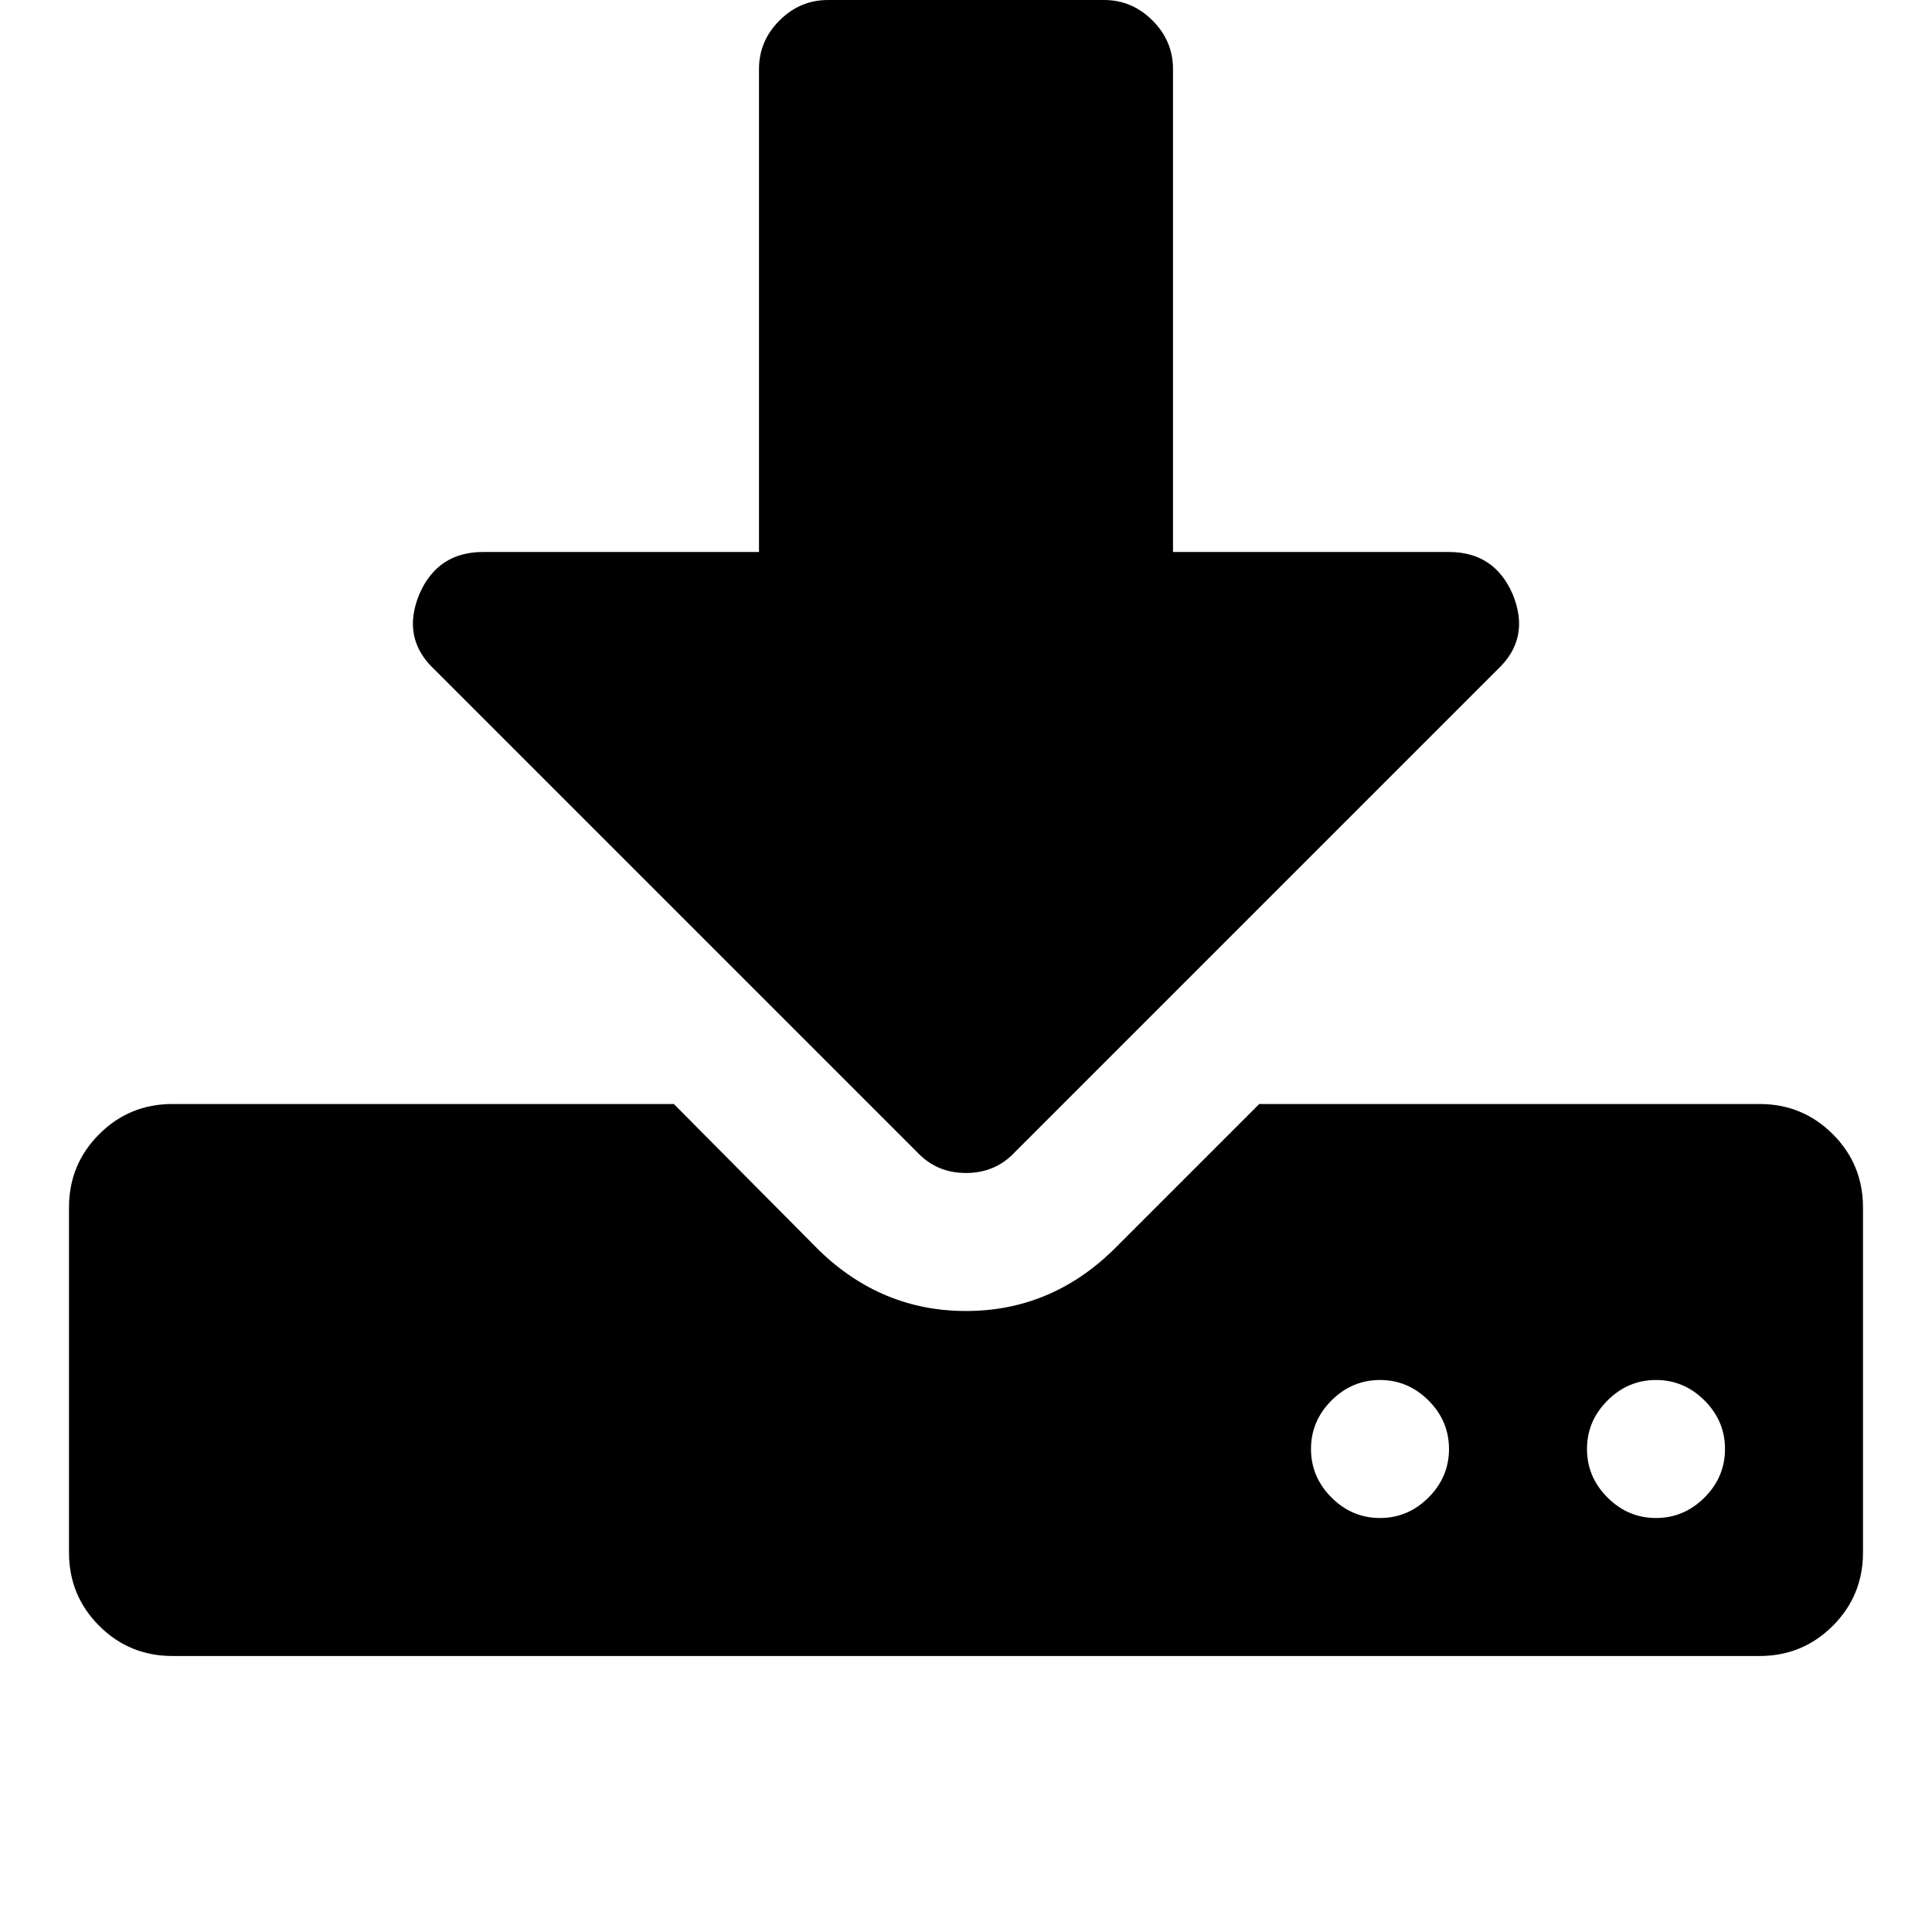
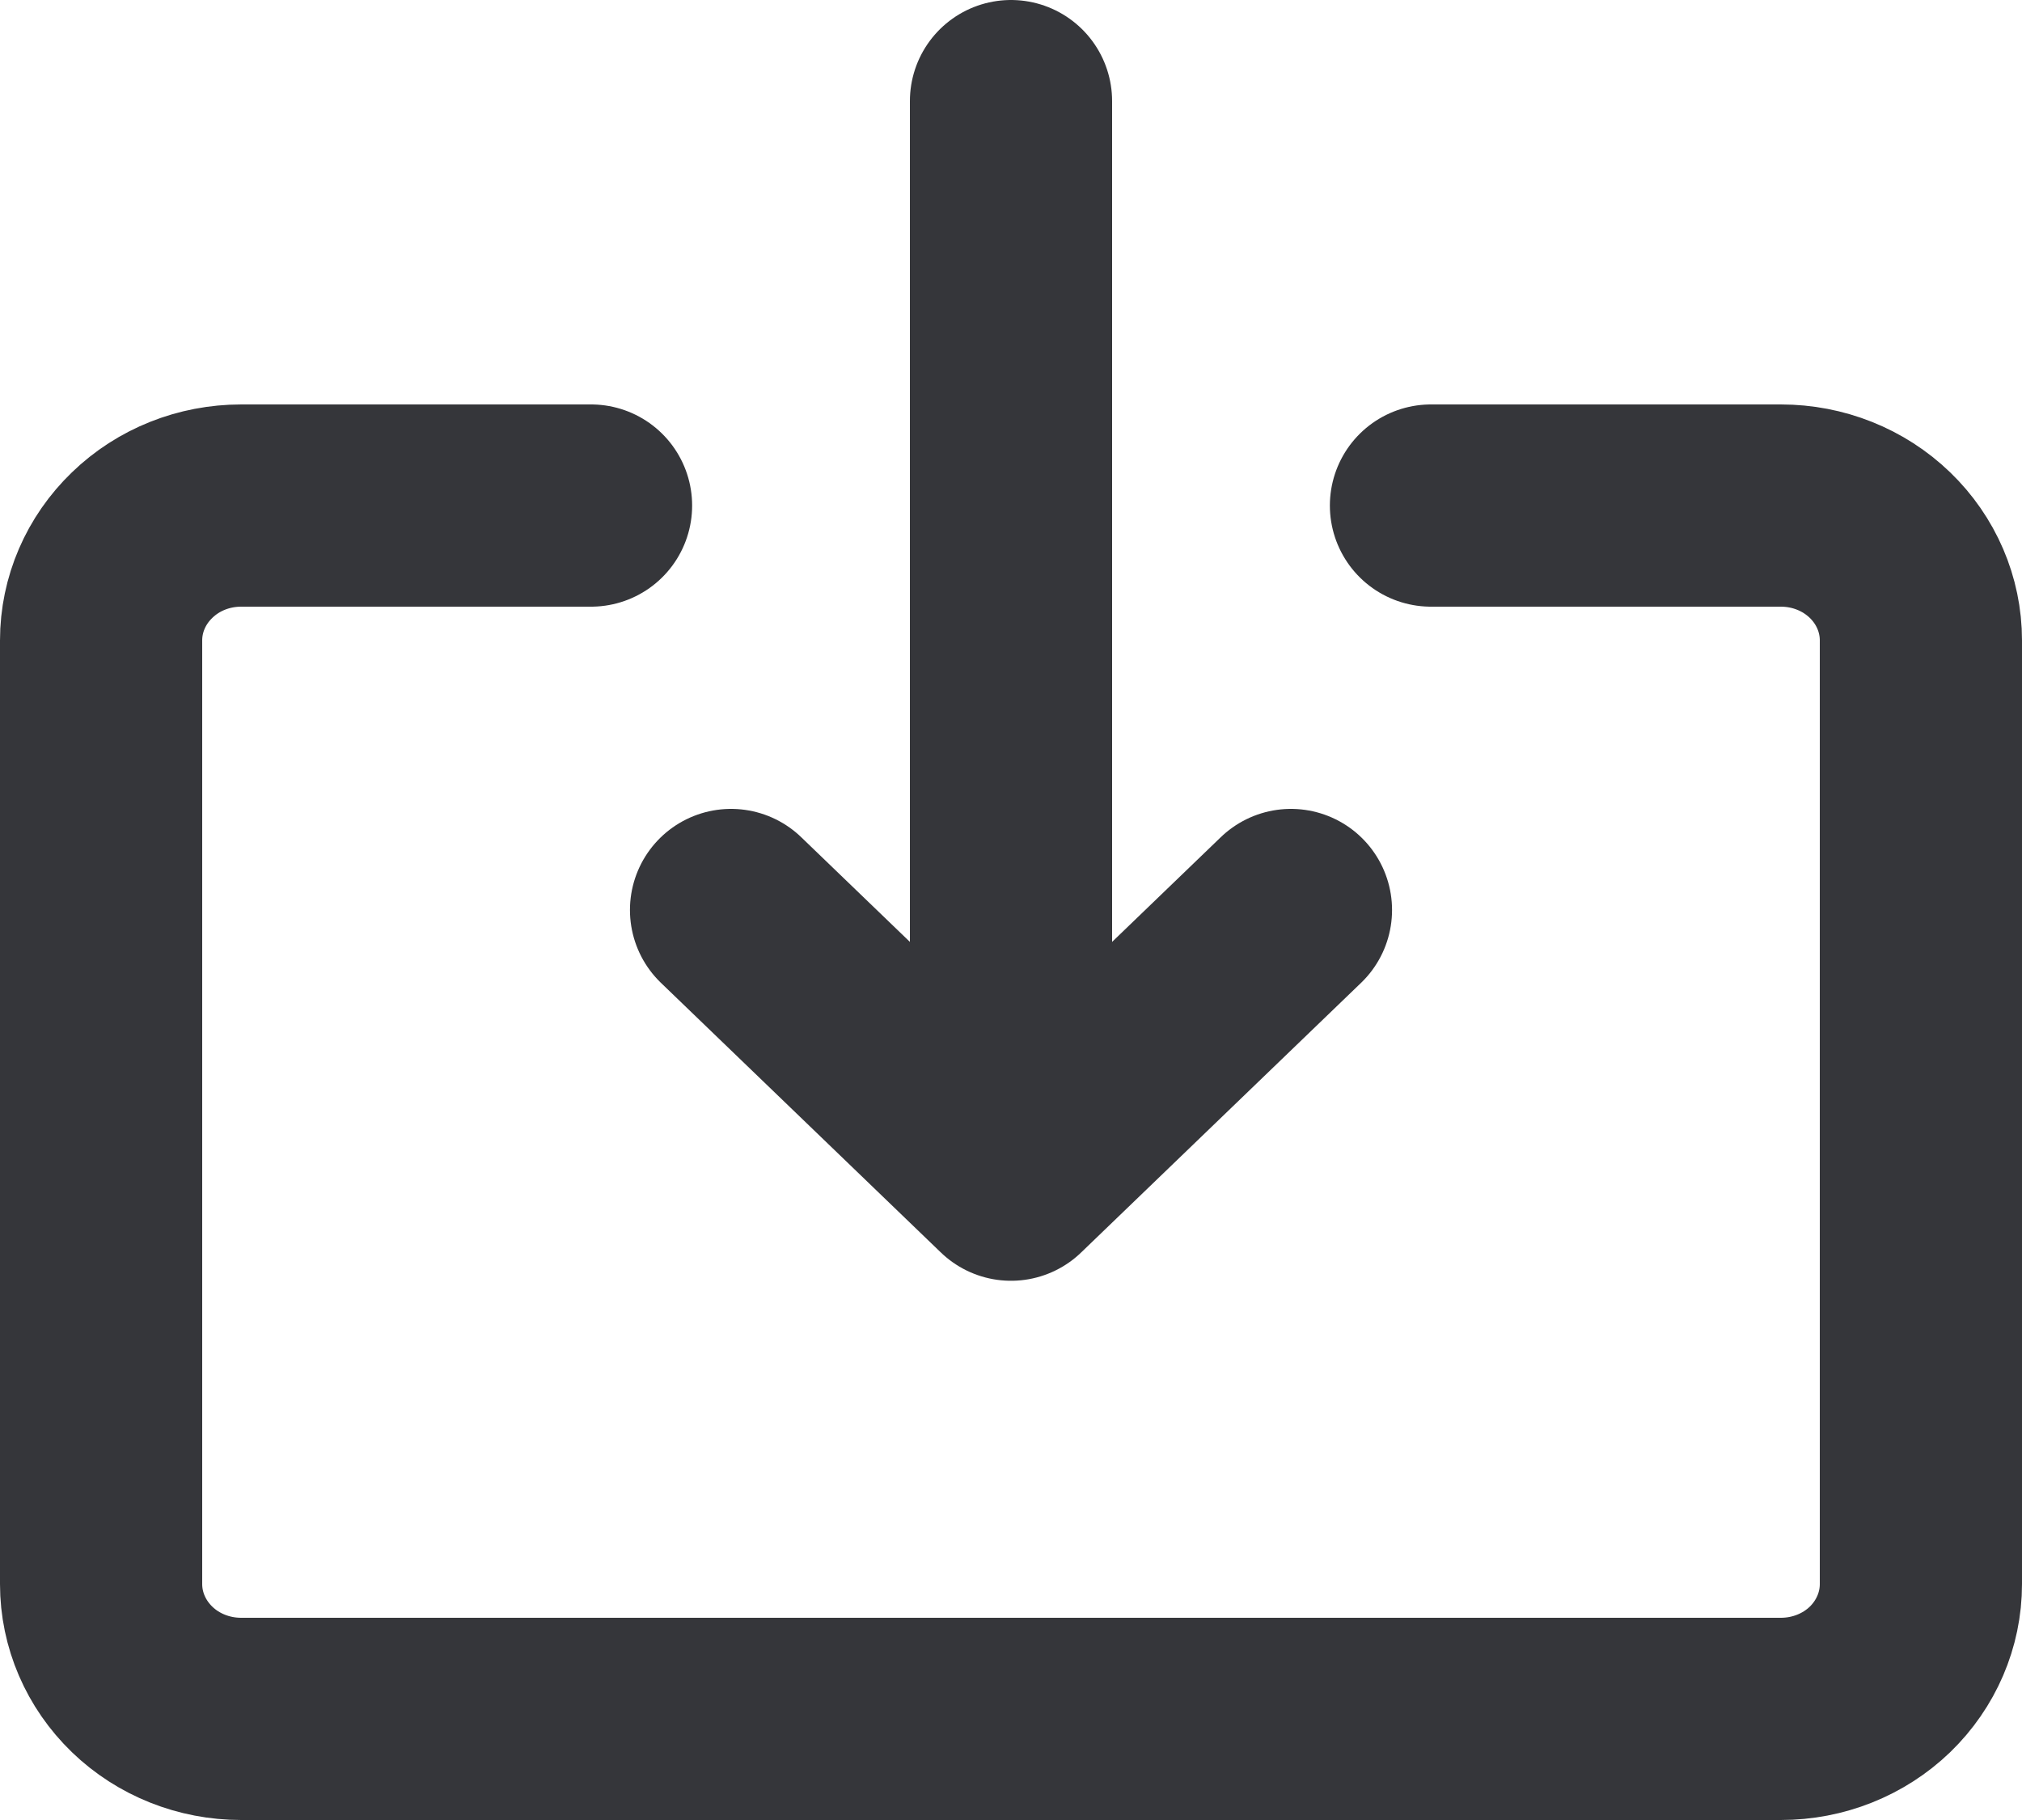
- <svg xmlns="http://www.w3.org/2000/svg" width="1792" height="1792" viewBox="0 0 1792 1792">
-   <path d="M1344 1344q0-26-19-45t-45-19-45 19-19 45 19 45 45 19 45-19 19-45zm256 0q0-26-19-45t-45-19-45 19-19 45 19 45 45 19 45-19 19-45zm128-224v320q0 40-28 68t-68 28h-1472q-40 0-68-28t-28-68v-320q0-40 28-68t68-28h465l135 136q58 56 136 56t136-56l136-136h464q40 0 68 28t28 68zm-325-569q17 41-14 70l-448 448q-18 19-45 19t-45-19l-448-448q-31-29-14-70 17-39 59-39h256v-448q0-26 19-45t45-19h256q26 0 45 19t19 45v448h256q42 0 59 39z" />
+ <svg xmlns="http://www.w3.org/2000/svg" width="20" height="18" viewBox="0 0 20 18" fill="none">
+   <path d="M14.154 5L17.615 5C17.983 5 18.335 5.14 18.595 5.391C18.854 5.641 19 5.98 19 6.333V15.667C19 16.02 18.854 16.359 18.595 16.61C18.335 16.86 17.983 17 17.615 17H2.385C2.017 17 1.665 16.86 1.406 16.61C1.146 16.359 1 16.02 1 15.667L1 6.333C1 5.98 1.146 5.641 1.406 5.391C1.665 5.14 2.017 5 2.385 5H5.846M10 1L10 11.667M10 11.667L7.231 9M10 11.667L12.769 9" stroke="#35363A" stroke-width="2" stroke-linecap="round" stroke-linejoin="round" />
</svg>
